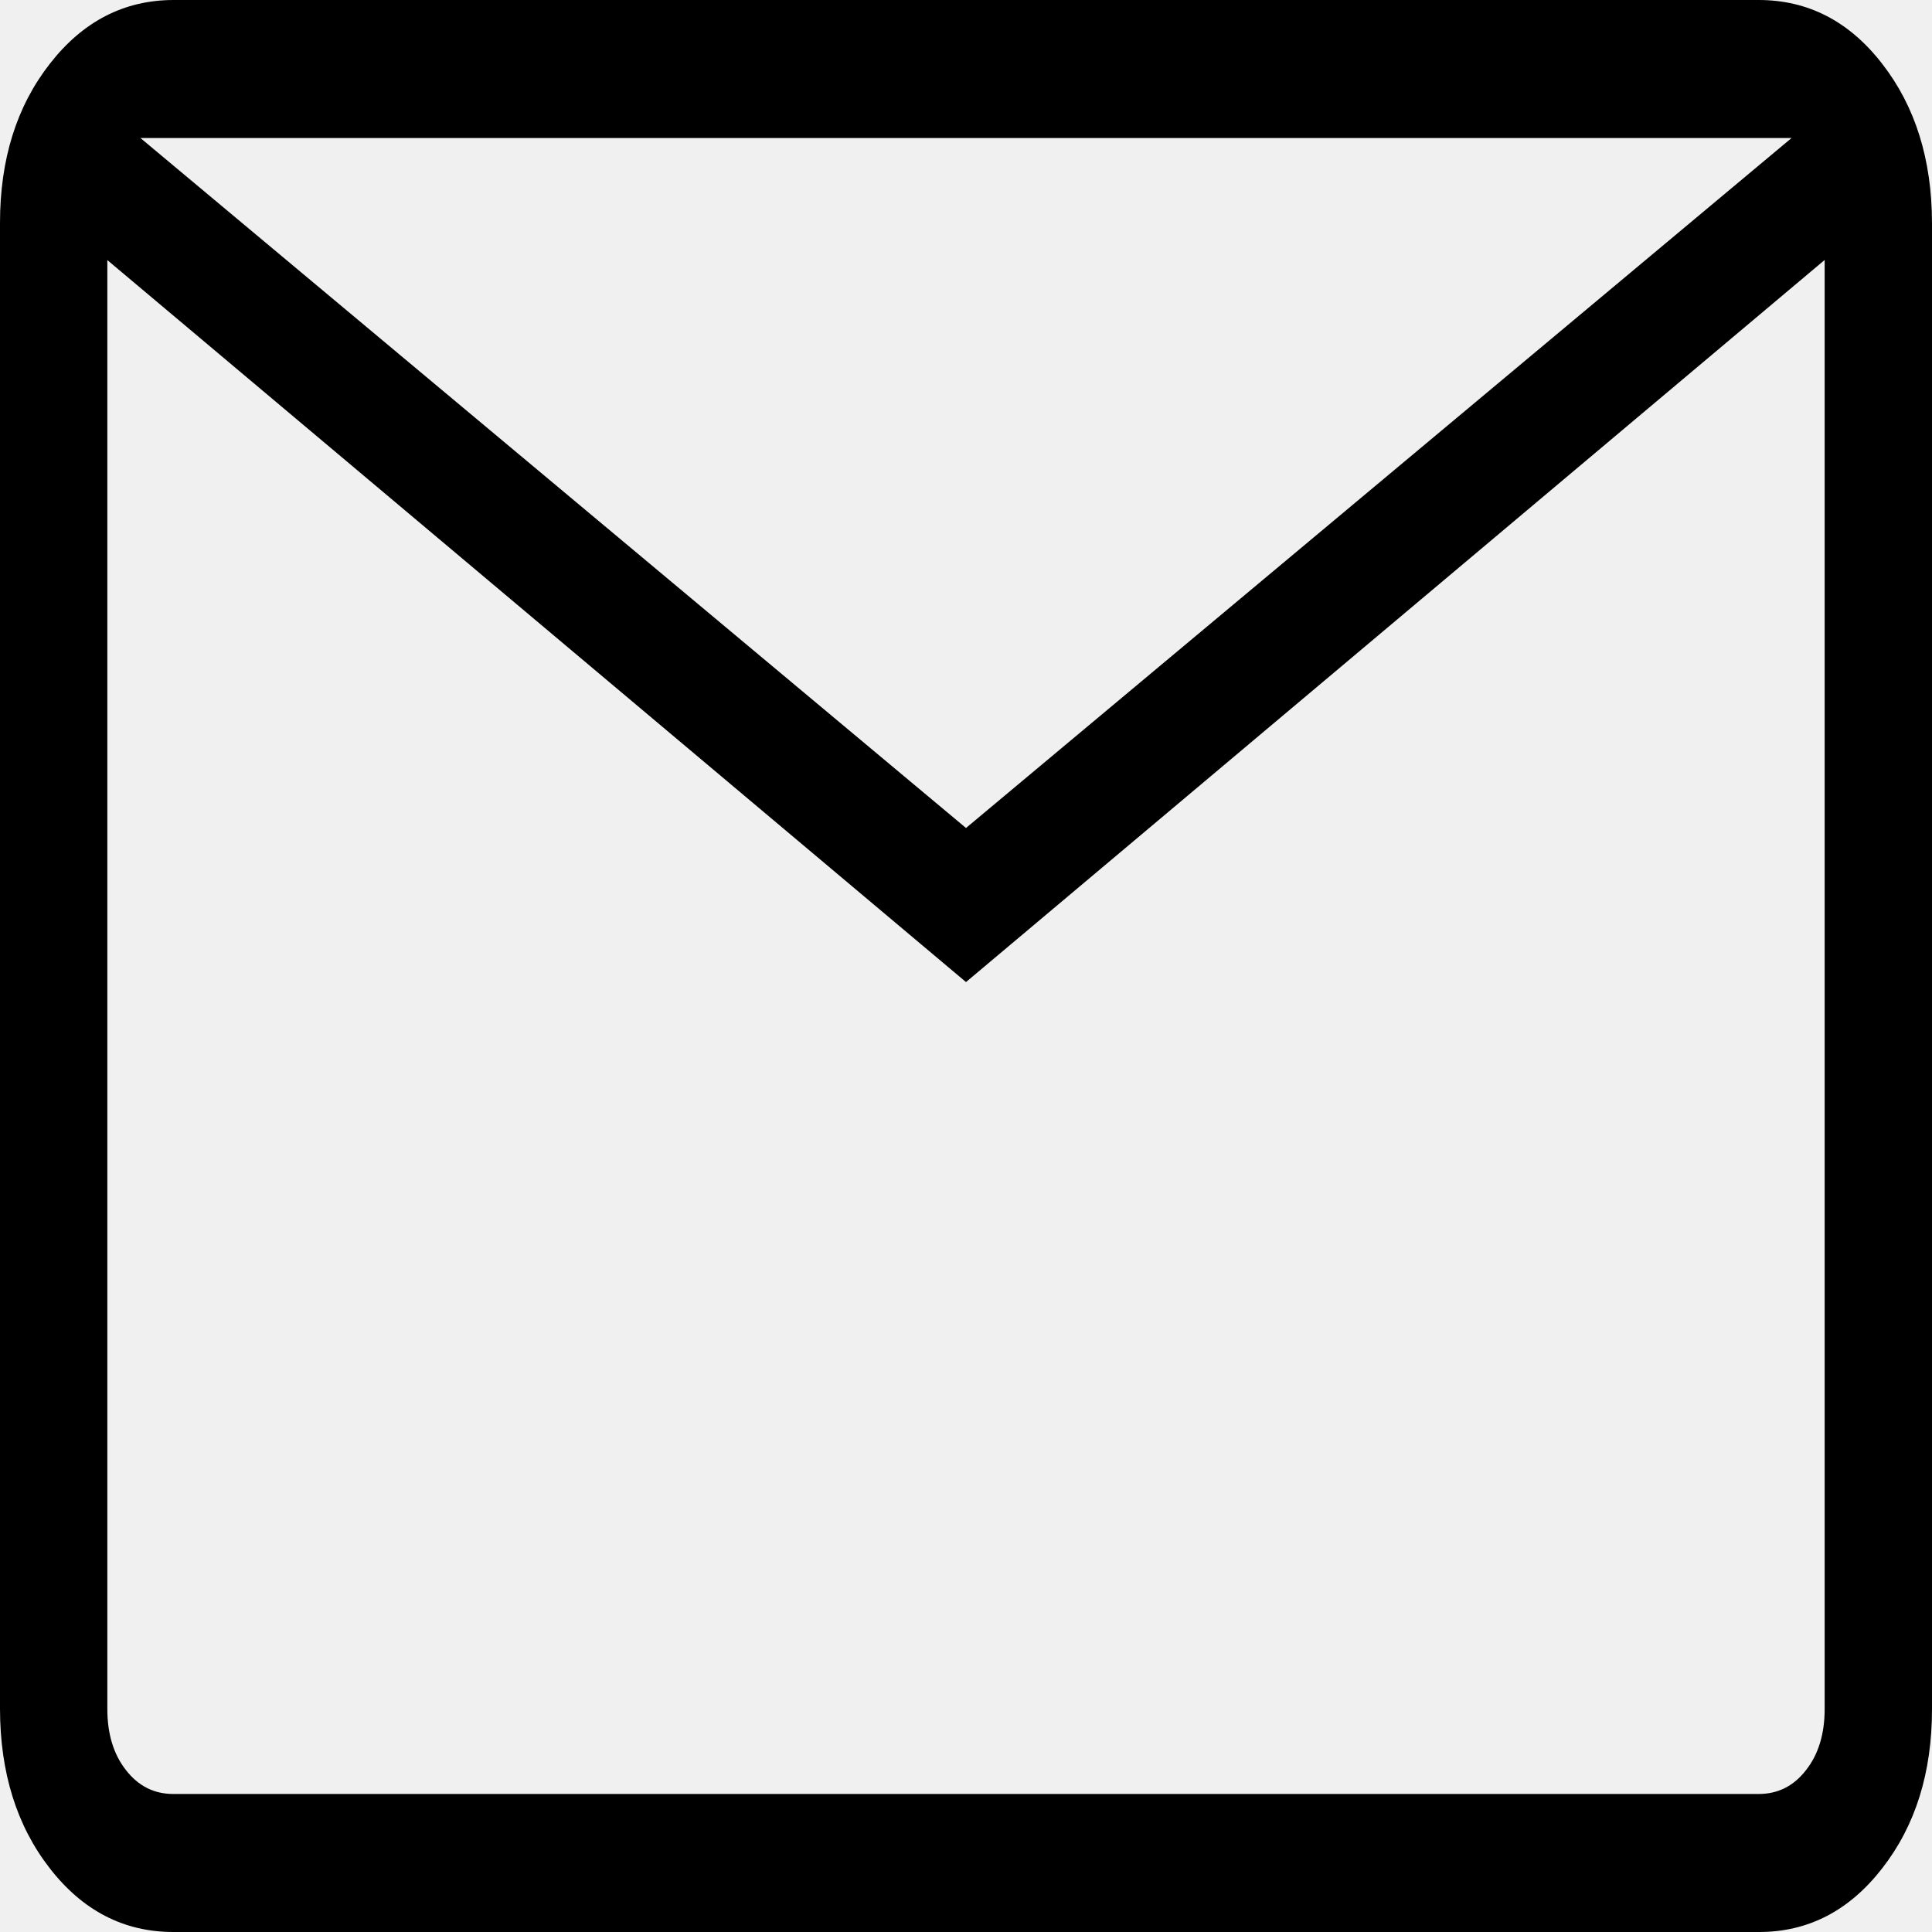
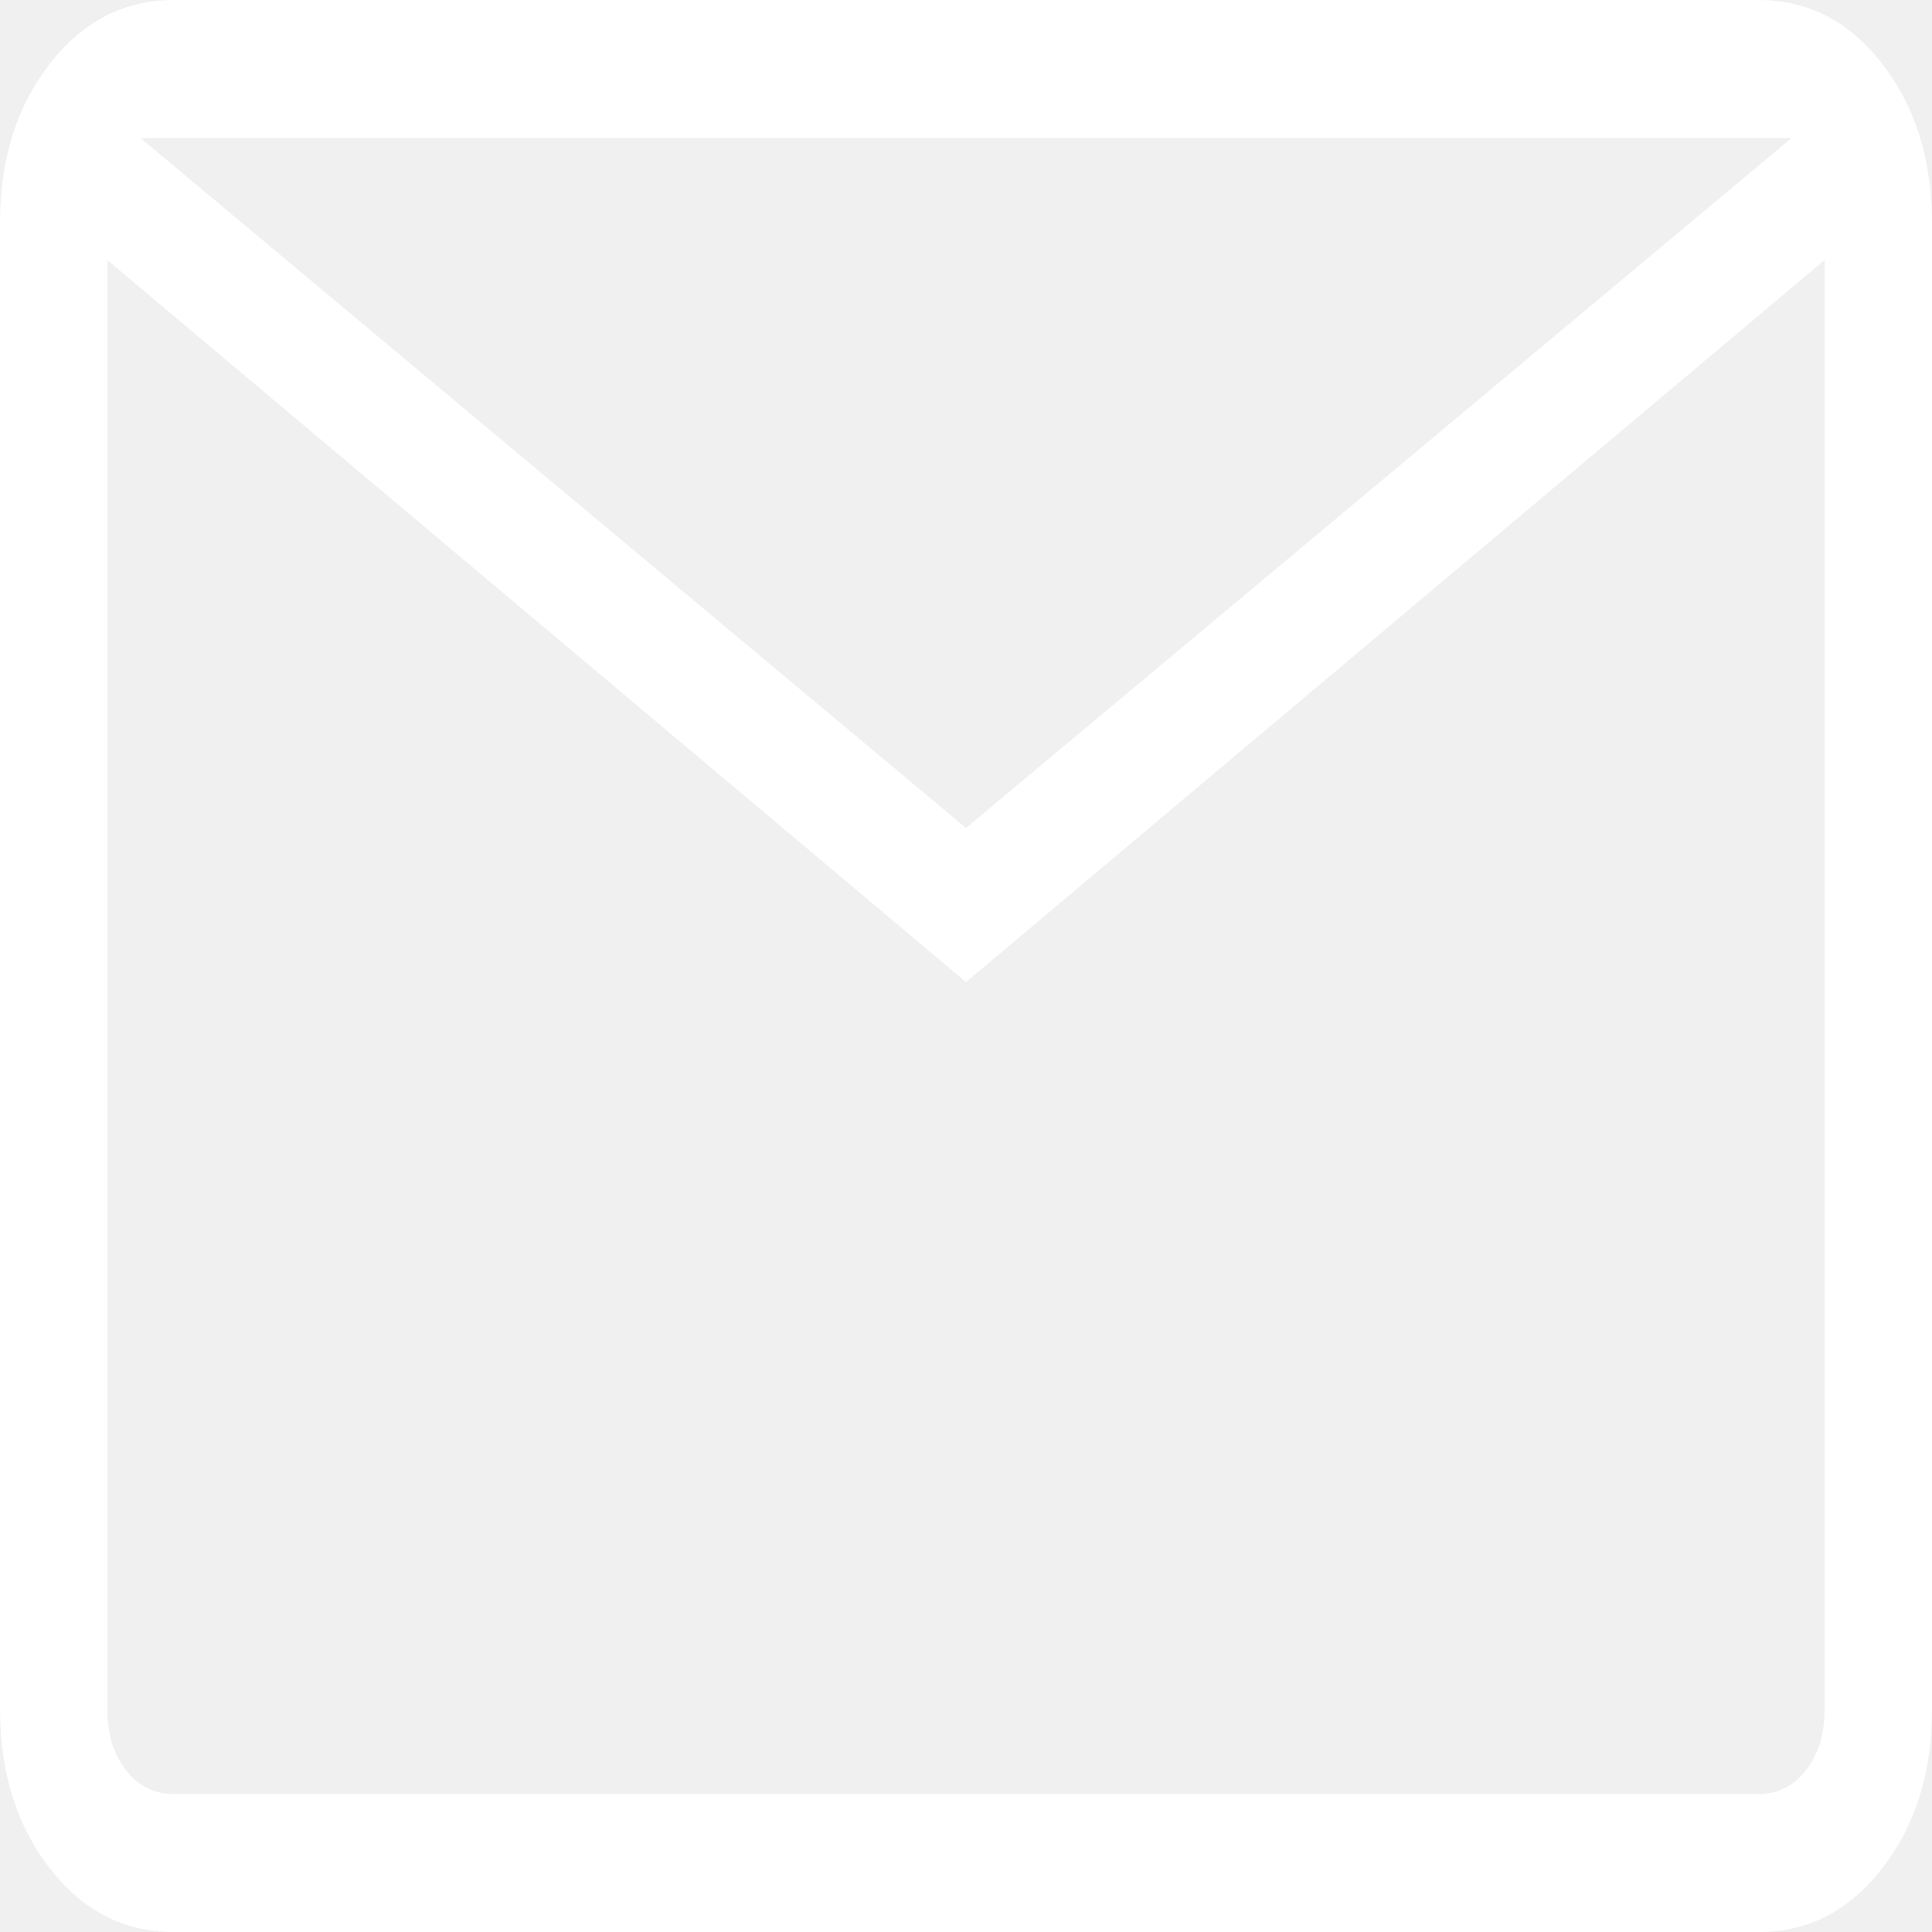
<svg xmlns="http://www.w3.org/2000/svg" width="16" height="16" viewBox="0 0 16 16" fill="none">
-   <path id="Vector" d="M1.436 16C1.027 16 0.685 15.824 0.412 15.472C0.138 15.12 0.001 14.68 0 14.153V1.847C0 1.32 0.137 0.881 0.412 0.529C0.686 0.177 1.027 0.001 1.436 0H14.564C14.973 0 15.315 0.176 15.588 0.529C15.862 0.882 15.999 1.321 16 1.847V14.154C16 14.68 15.863 15.119 15.588 15.472C15.314 15.825 14.973 16.001 14.564 16H1.436ZM8 8.133L0.889 2.154V14.154C0.889 14.359 0.94 14.528 1.043 14.659C1.145 14.791 1.276 14.857 1.436 14.857H14.564C14.724 14.857 14.855 14.791 14.957 14.659C15.06 14.528 15.111 14.359 15.111 14.153V2.153L8 8.133ZM8 6.857L14.837 1.143H1.163L8 6.857ZM0.889 2.154V1.143V14.154C0.889 14.359 0.94 14.528 1.043 14.659C1.145 14.791 1.276 14.857 1.436 14.857H0.889V2.154Z" fill="black" />
+   <path id="Vector" d="M1.436 16C1.027 16 0.685 15.824 0.412 15.472C0.138 15.12 0.001 14.68 0 14.153V1.847C0 1.32 0.137 0.881 0.412 0.529C0.686 0.177 1.027 0.001 1.436 0H14.564C14.973 0 15.315 0.176 15.588 0.529C15.862 0.882 15.999 1.321 16 1.847V14.154C16 14.68 15.863 15.119 15.588 15.472C15.314 15.825 14.973 16.001 14.564 16H1.436ZM8 8.133L0.889 2.154V14.154C0.889 14.359 0.94 14.528 1.043 14.659C1.145 14.791 1.276 14.857 1.436 14.857H14.564C14.724 14.857 14.855 14.791 14.957 14.659C15.06 14.528 15.111 14.359 15.111 14.153V2.153L8 8.133ZM8 6.857L14.837 1.143H1.163L8 6.857ZM0.889 2.154V1.143V14.154C0.889 14.359 0.94 14.528 1.043 14.659C1.145 14.791 1.276 14.857 1.436 14.857H0.889V2.154Z" fill="white" />
</svg>
